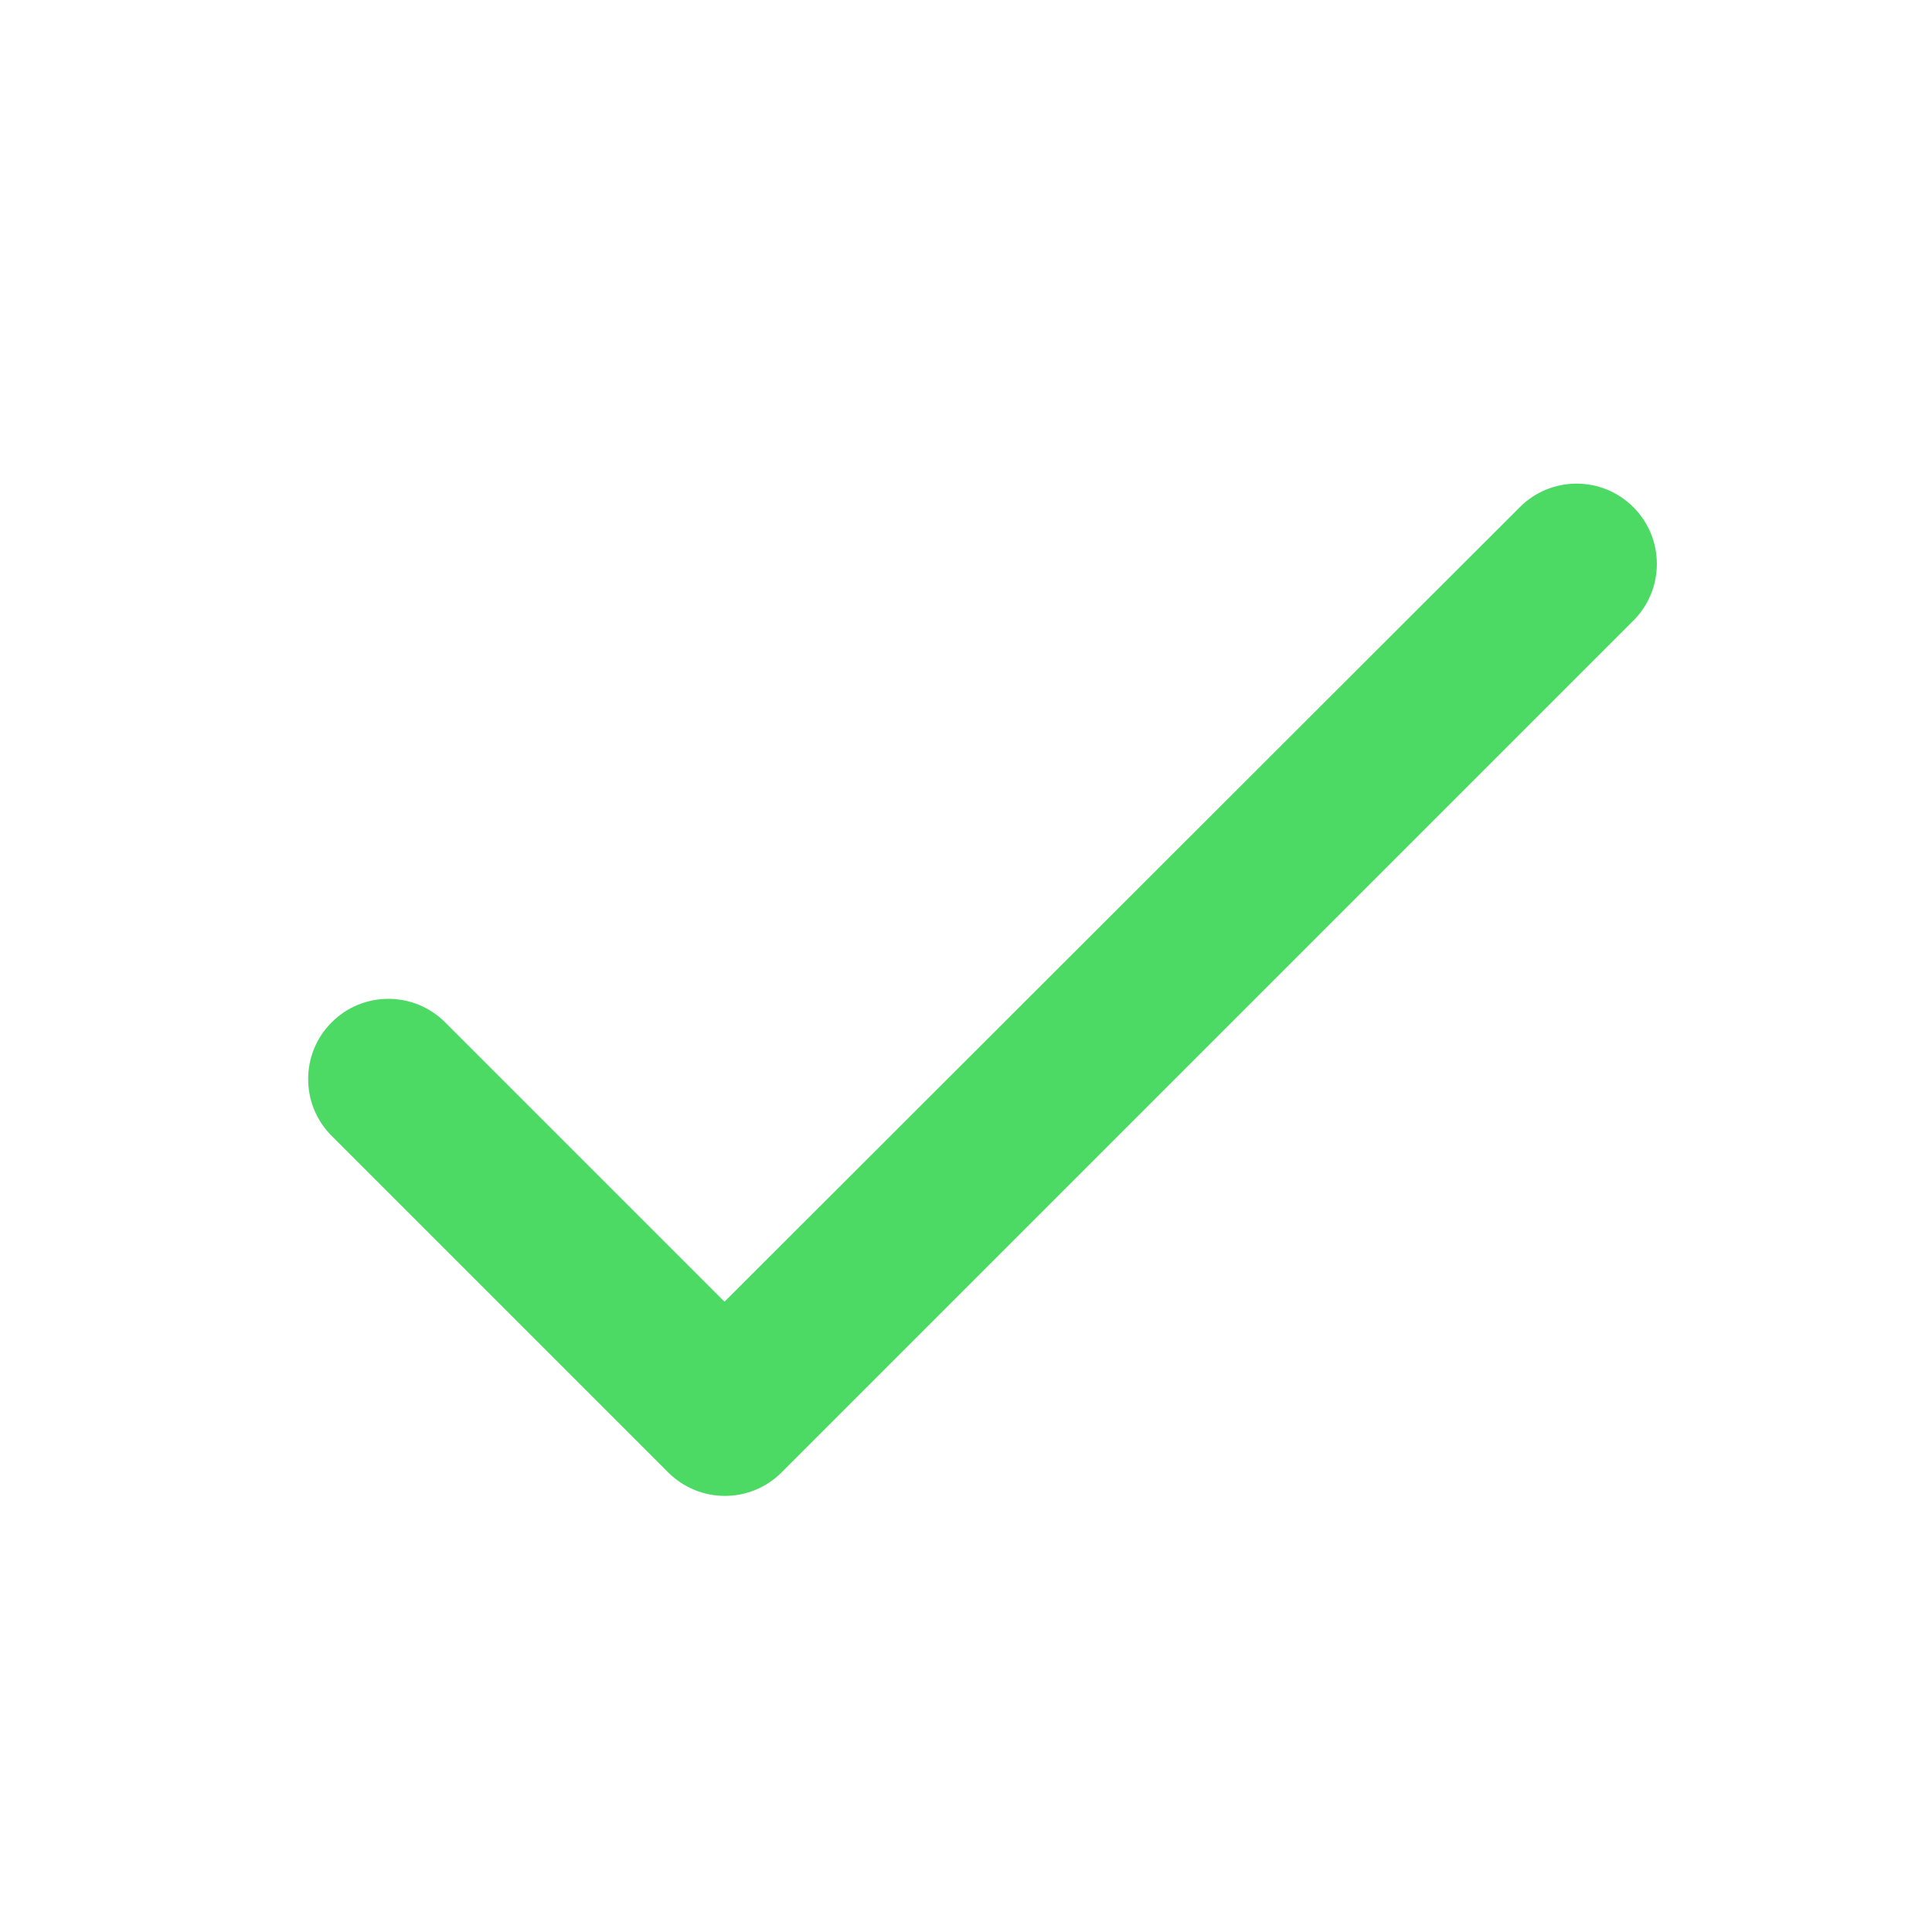
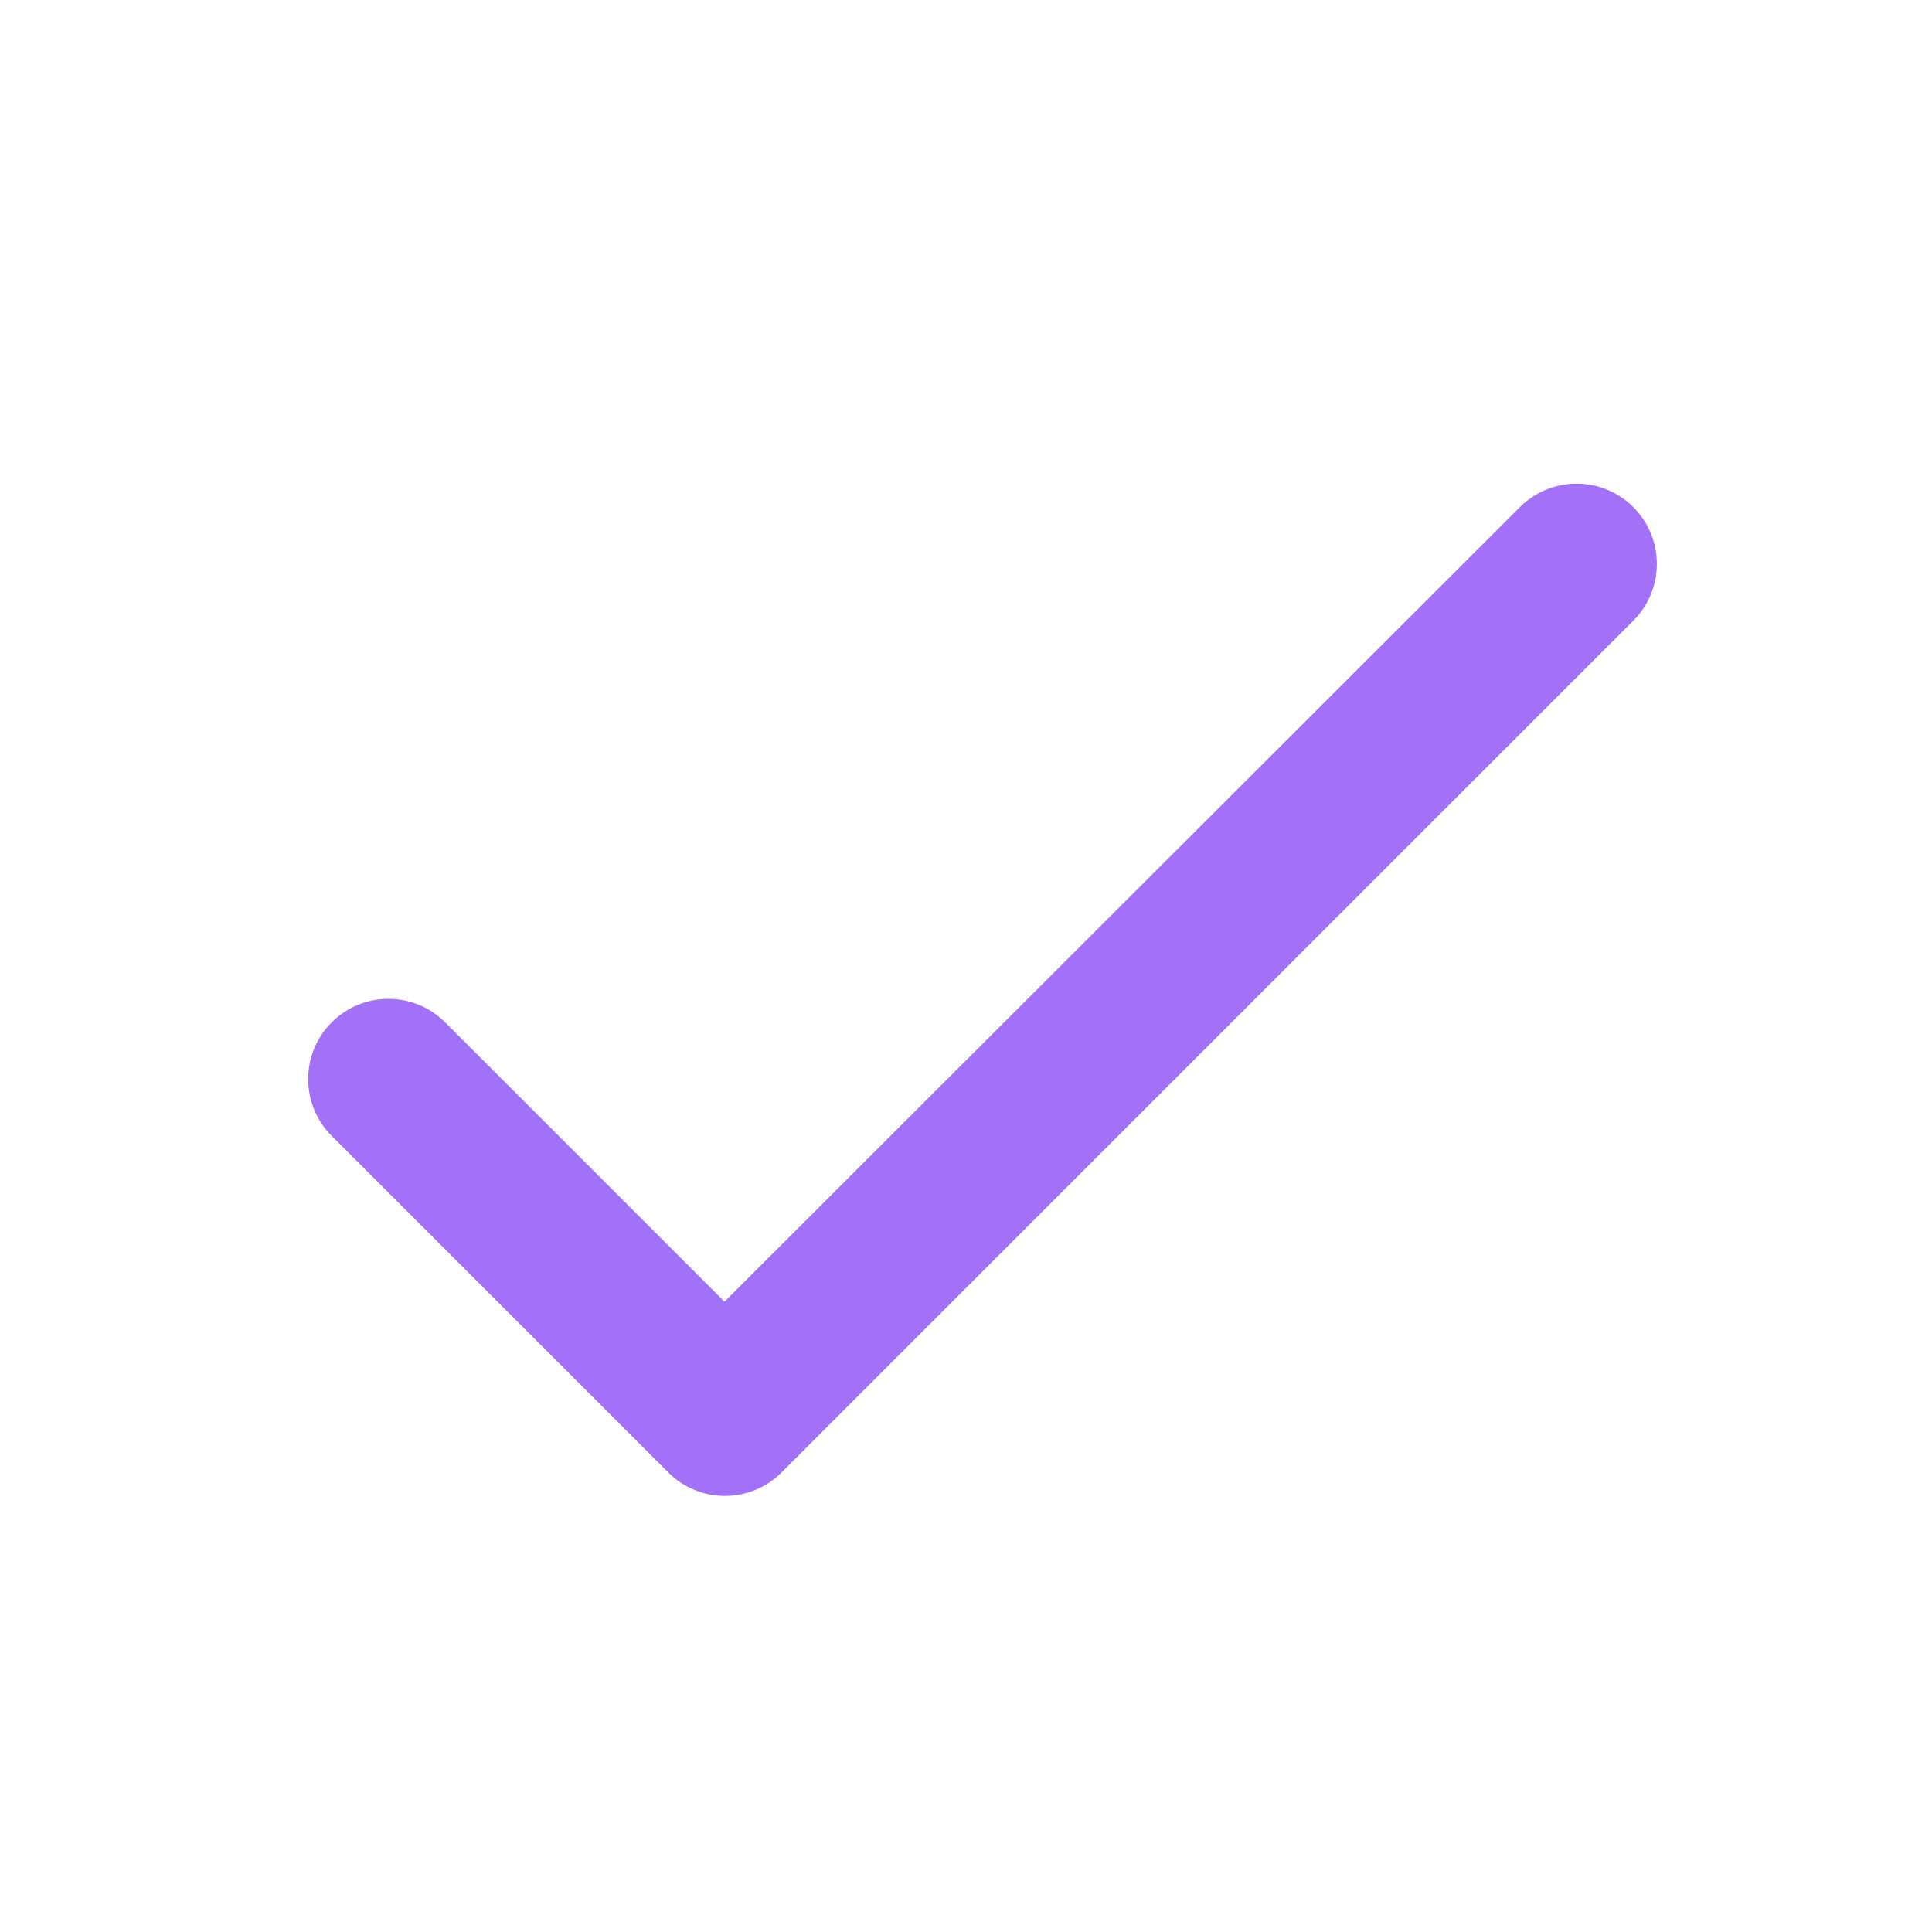
- <svg xmlns="http://www.w3.org/2000/svg" width="24" height="24" viewBox="0 0 24 24" fill="#4CD964">
+ <svg xmlns="http://www.w3.org/2000/svg" width="24" height="24" viewBox="0 0 24 24" fill="#A371F7">
  <path d="M9 16.17 5.53 12.7a.996.996 0 1 0-1.41 1.41l4.18 4.18c.39.39 1.02.39 1.41 0L20.29 7.71a.996.996 0 1 0-1.41-1.41L9 16.17z" />
</svg>
